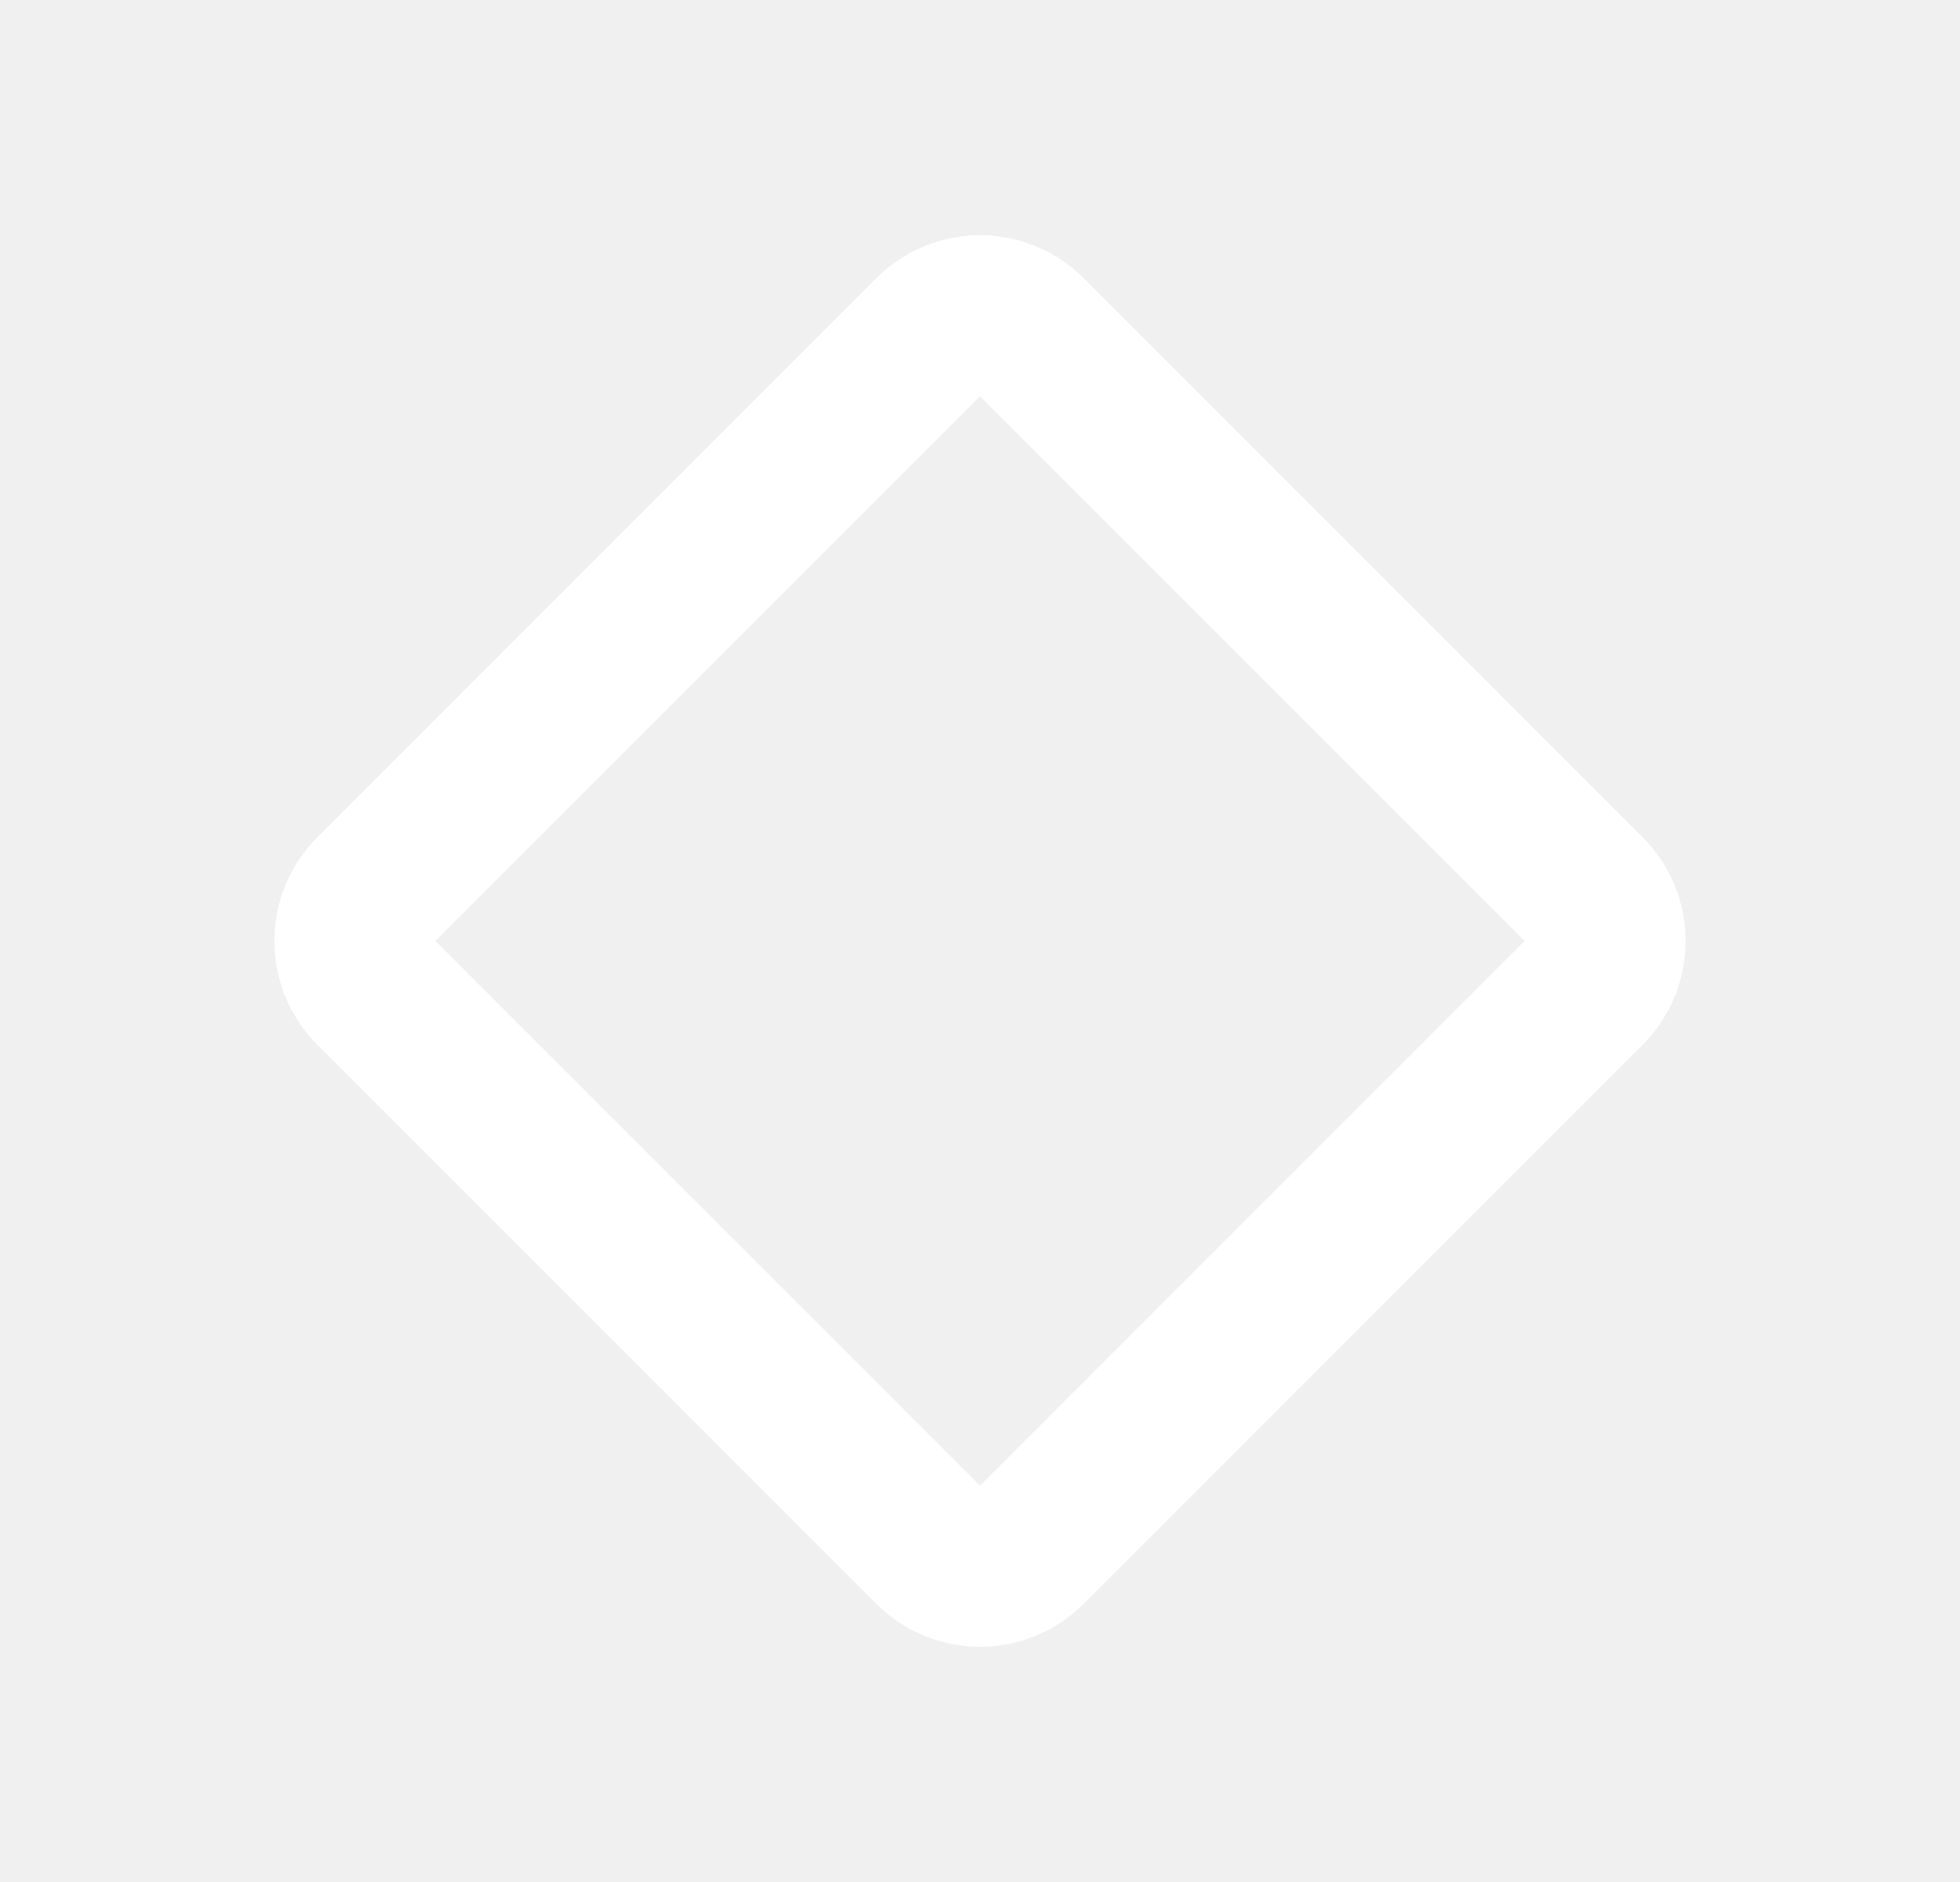
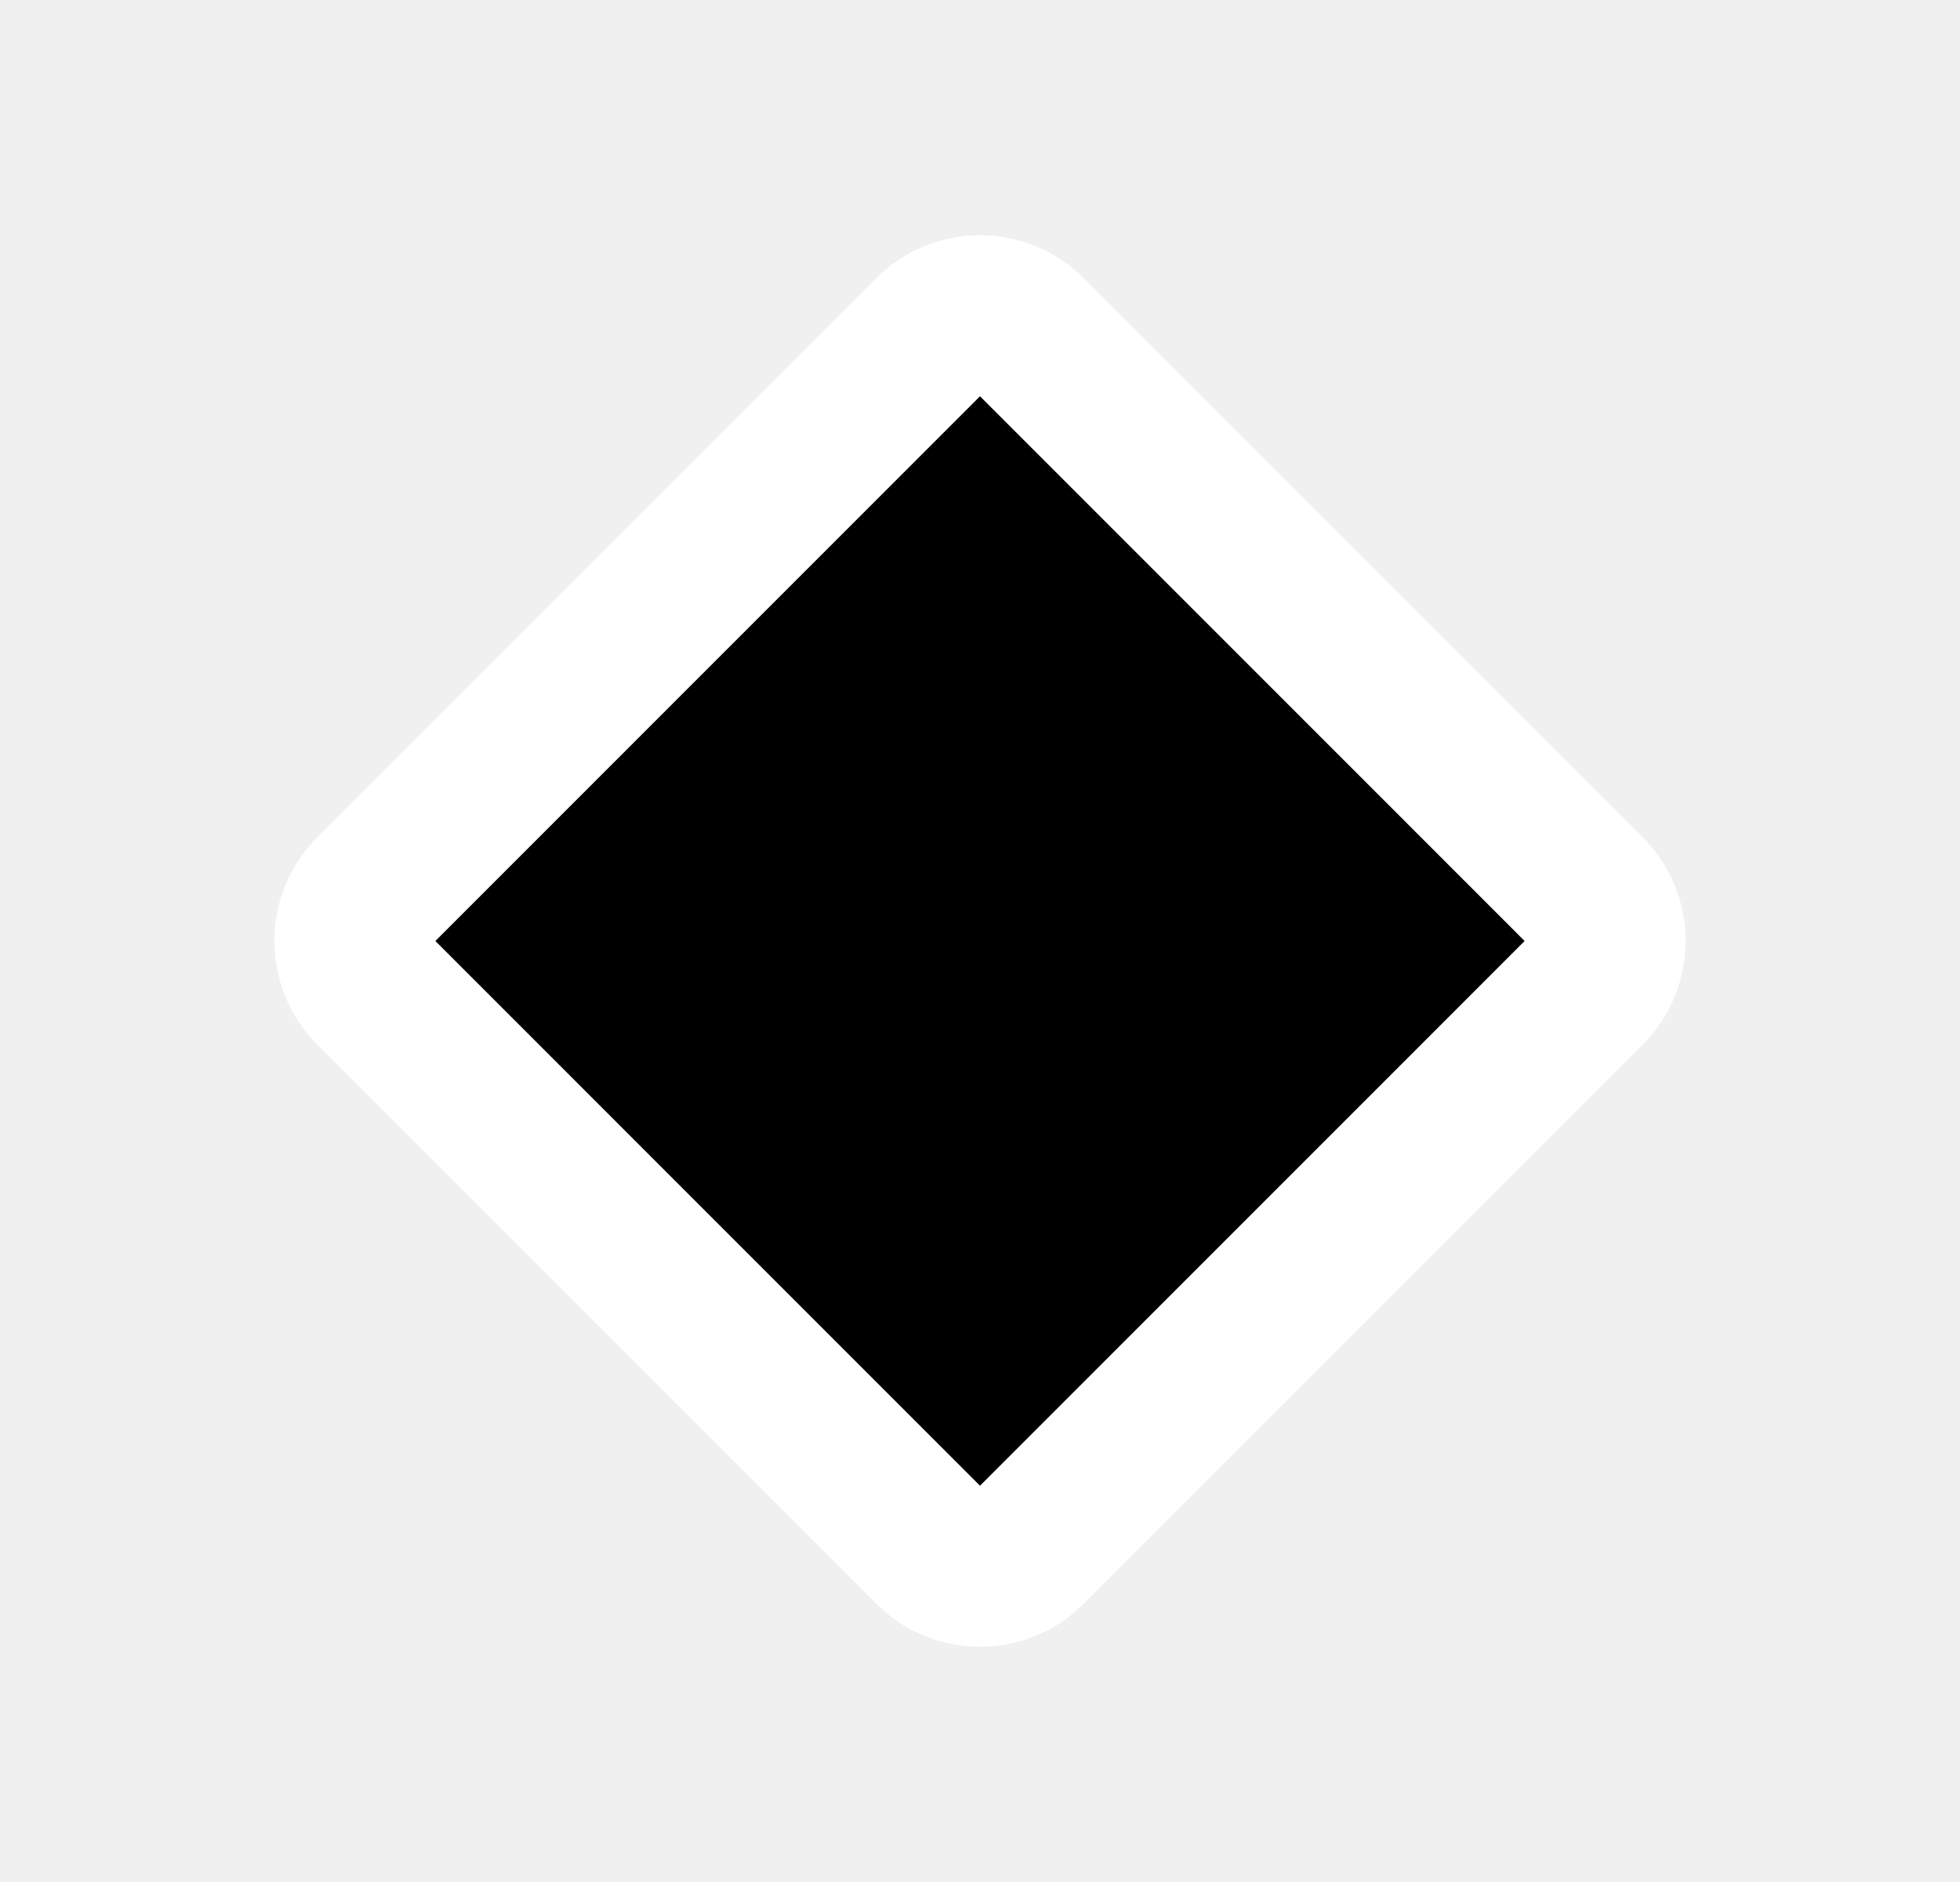
- <svg xmlns="http://www.w3.org/2000/svg" width="25" height="24" viewBox="0 0 25 24" fill="none">
+ <svg xmlns="http://www.w3.org/2000/svg" width="25" height="24" viewBox="0 0 25 24" fill="black">
  <path d="M11.884 4.255C12.224 3.915 12.776 3.915 13.116 4.255L20.245 11.384C20.585 11.724 20.585 12.276 20.245 12.616L13.116 19.745C12.776 20.085 12.224 20.085 11.884 19.745L4.755 12.616C4.415 12.276 4.415 11.724 4.755 11.384L11.884 4.255Z" stroke="white" stroke-width="2" />
</svg>
